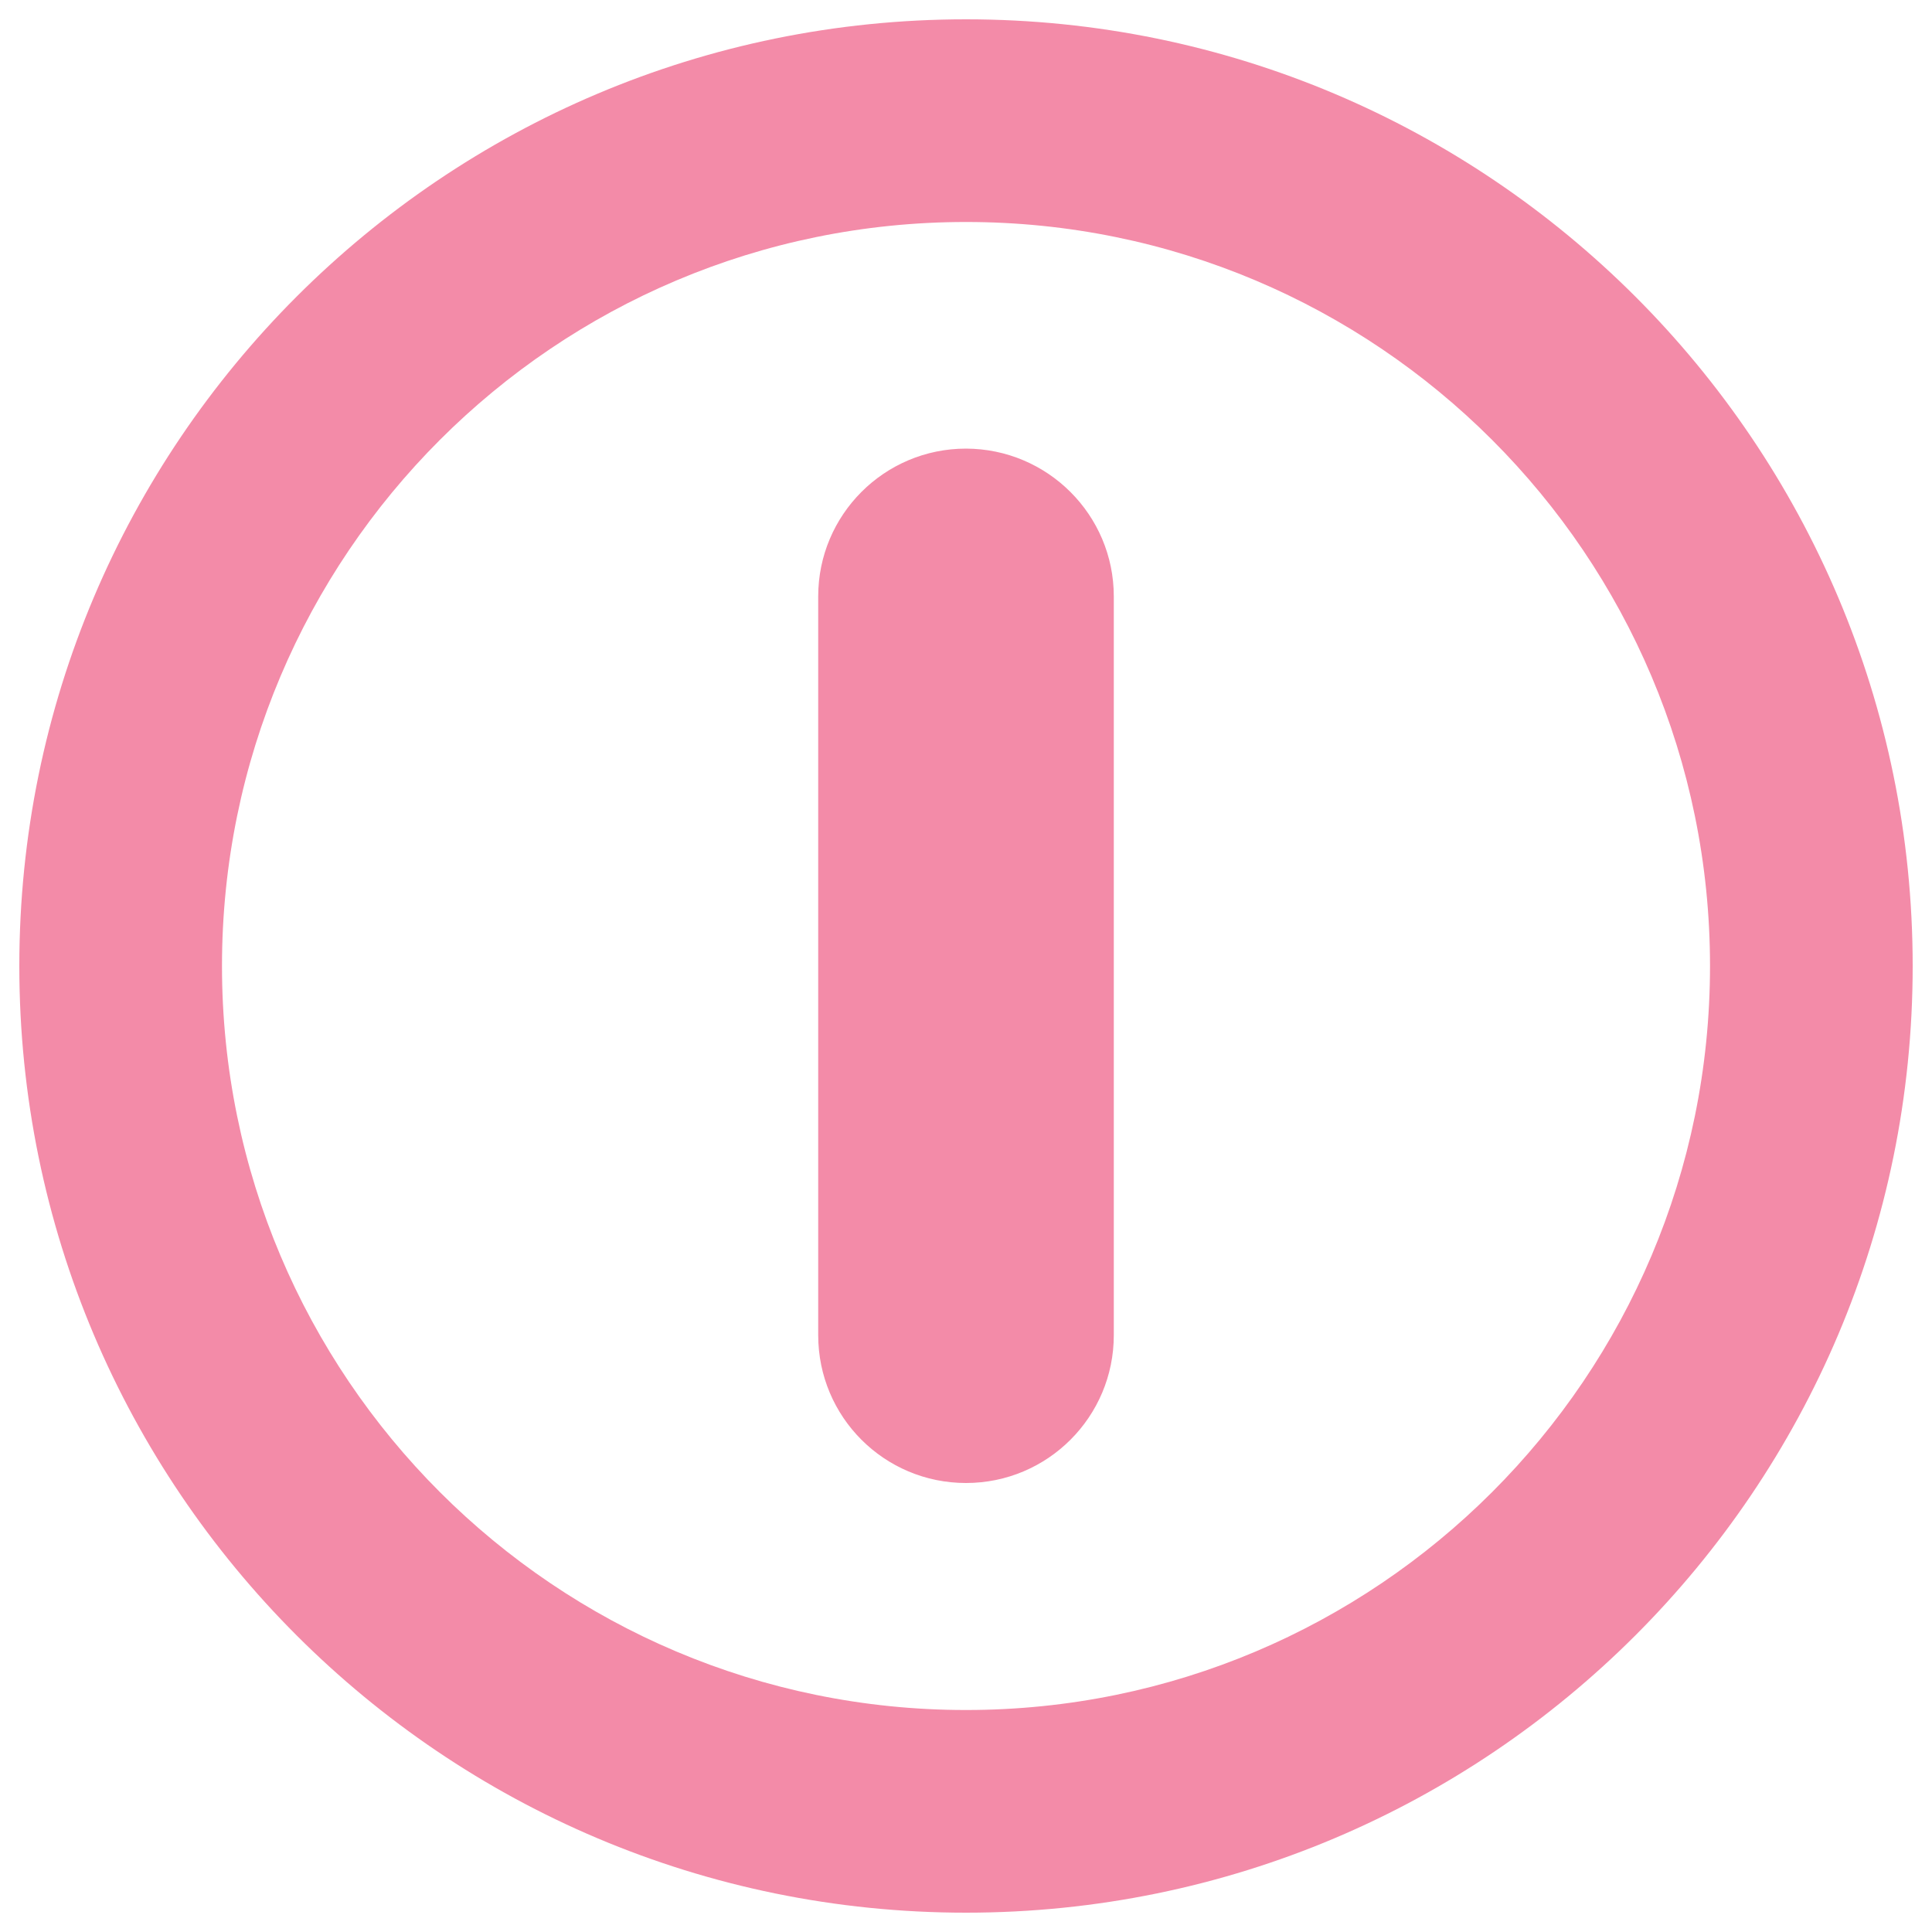
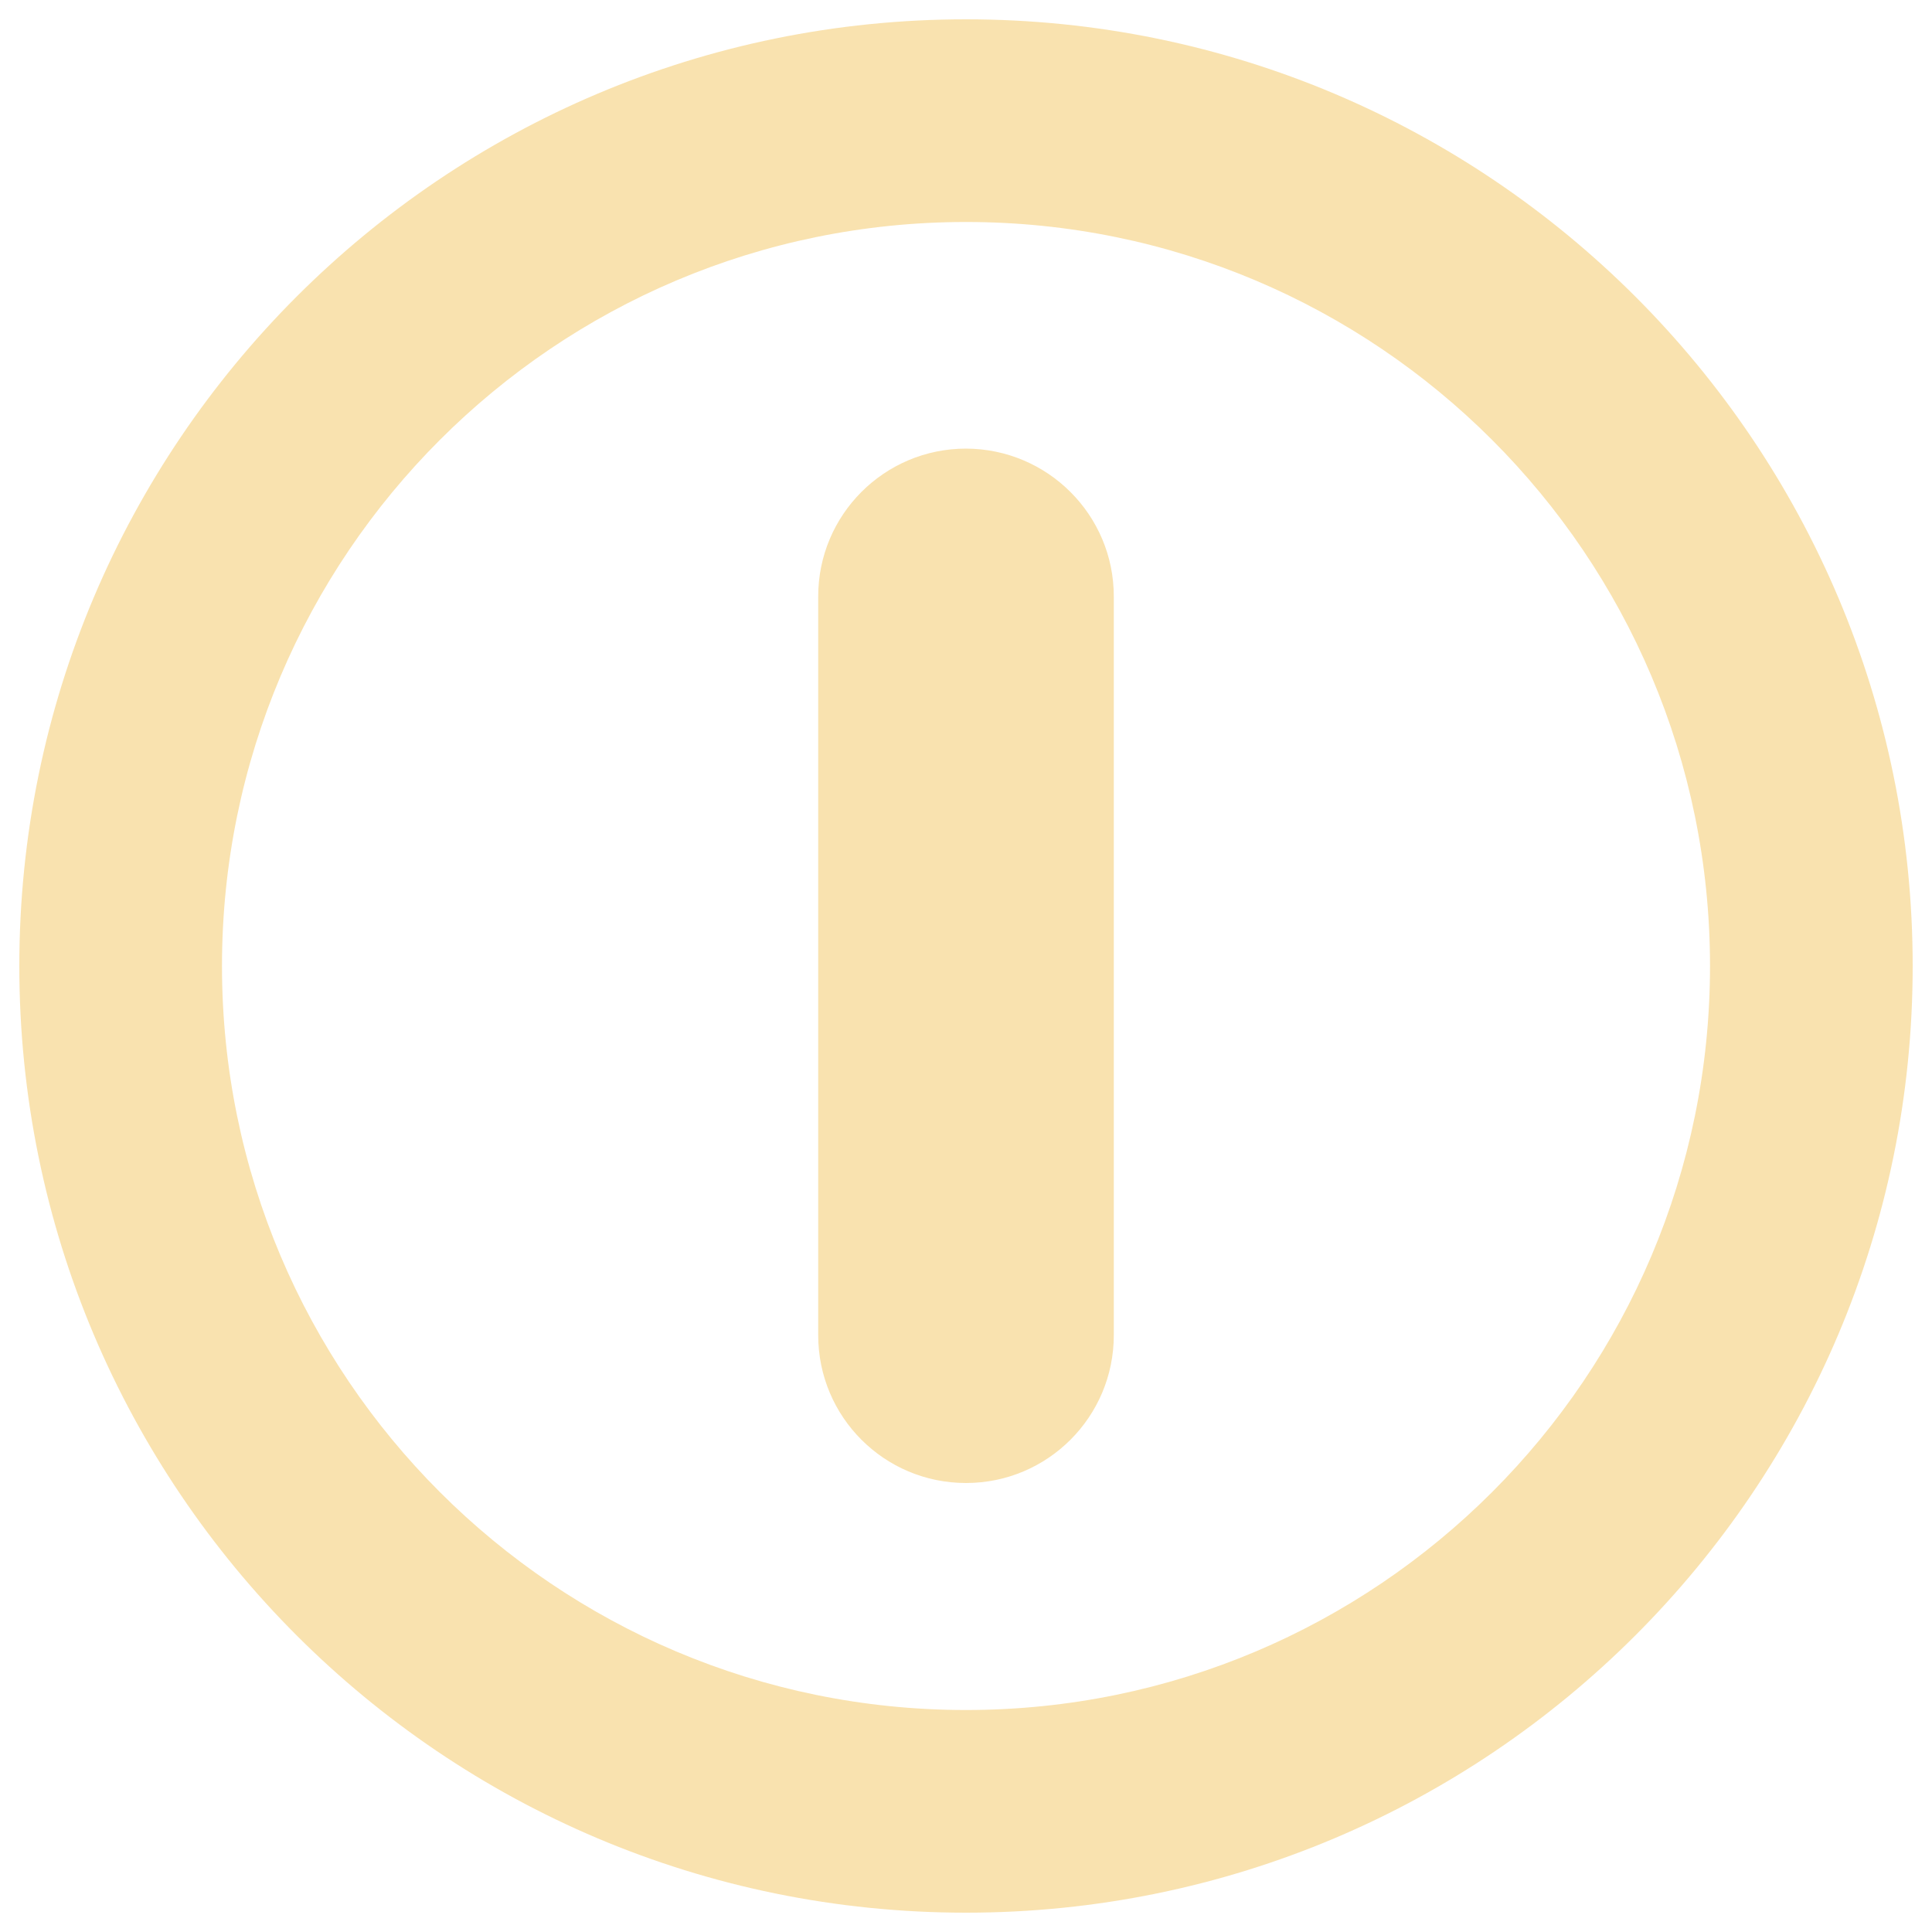
- <svg xmlns="http://www.w3.org/2000/svg" fill="#f38ba8" version="1.1" x="0px" y="0px" viewBox="0 0 1000 1000" enable-background="new 0 0 1000 1000" xml:space="preserve">
+ <svg xmlns="http://www.w3.org/2000/svg" fill="#f9e2af" version="1.1" x="0px" y="0px" viewBox="0 0 1000 1000" enable-background="new 0 0 1000 1000" xml:space="preserve">
  <g>
    <g>
      <path d="M500,10C229.4,10,10,229.4,10,500s219.4,490,490,490s490-219.4,490-490S770.6,10,500,10z M500,885.1c-212.7,0-385.1-172.4-385.1-385.1S287.3,114.9,500,114.9S885.1,287.3,885.1,500S712.7,885.1,500,885.1z M576.5,308.7v382.4c0,42.2-34.2,76.5-76.5,76.5c-42.3,0-76.5-34.2-76.5-76.5V308.7c0-42.2,34.2-76.5,76.5-76.5C542.2,232.3,576.5,266.5,576.5,308.7z" />
    </g>
    <g />
    <g />
    <g />
    <g />
    <g />
    <g />
    <g />
    <g />
    <g />
    <g />
    <g />
    <g />
    <g />
    <g />
    <g />
  </g>
</svg>
